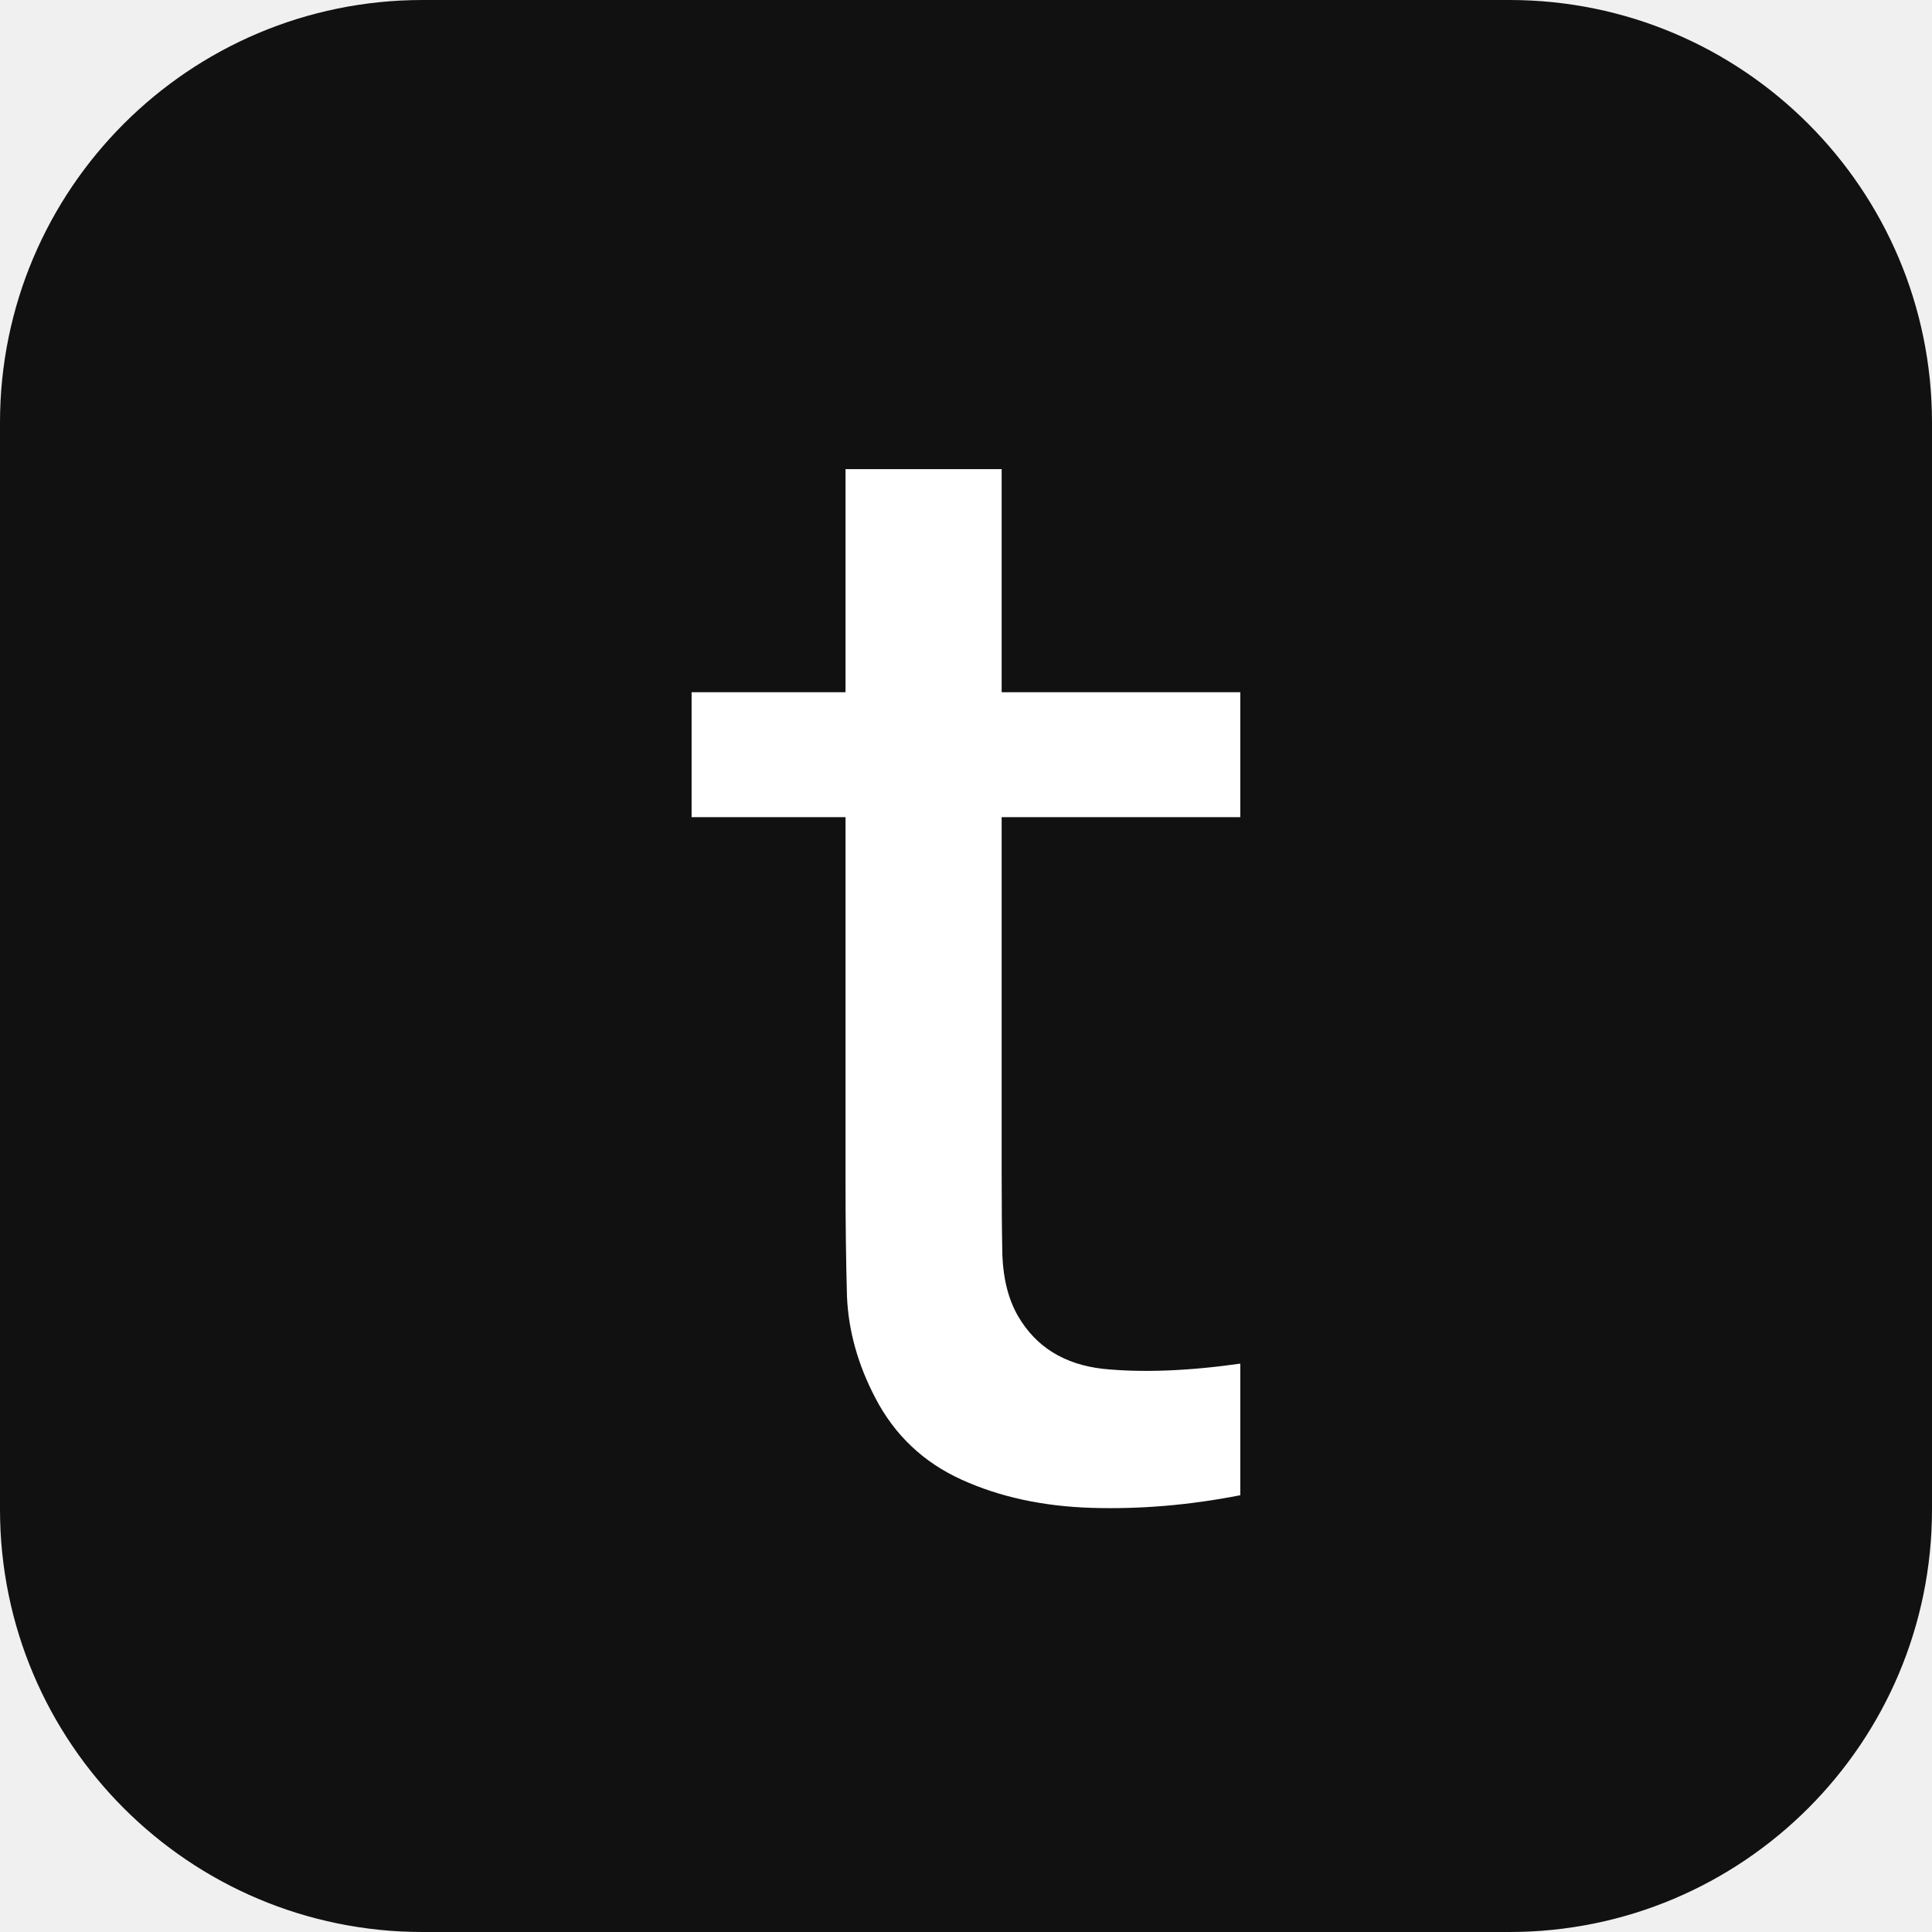
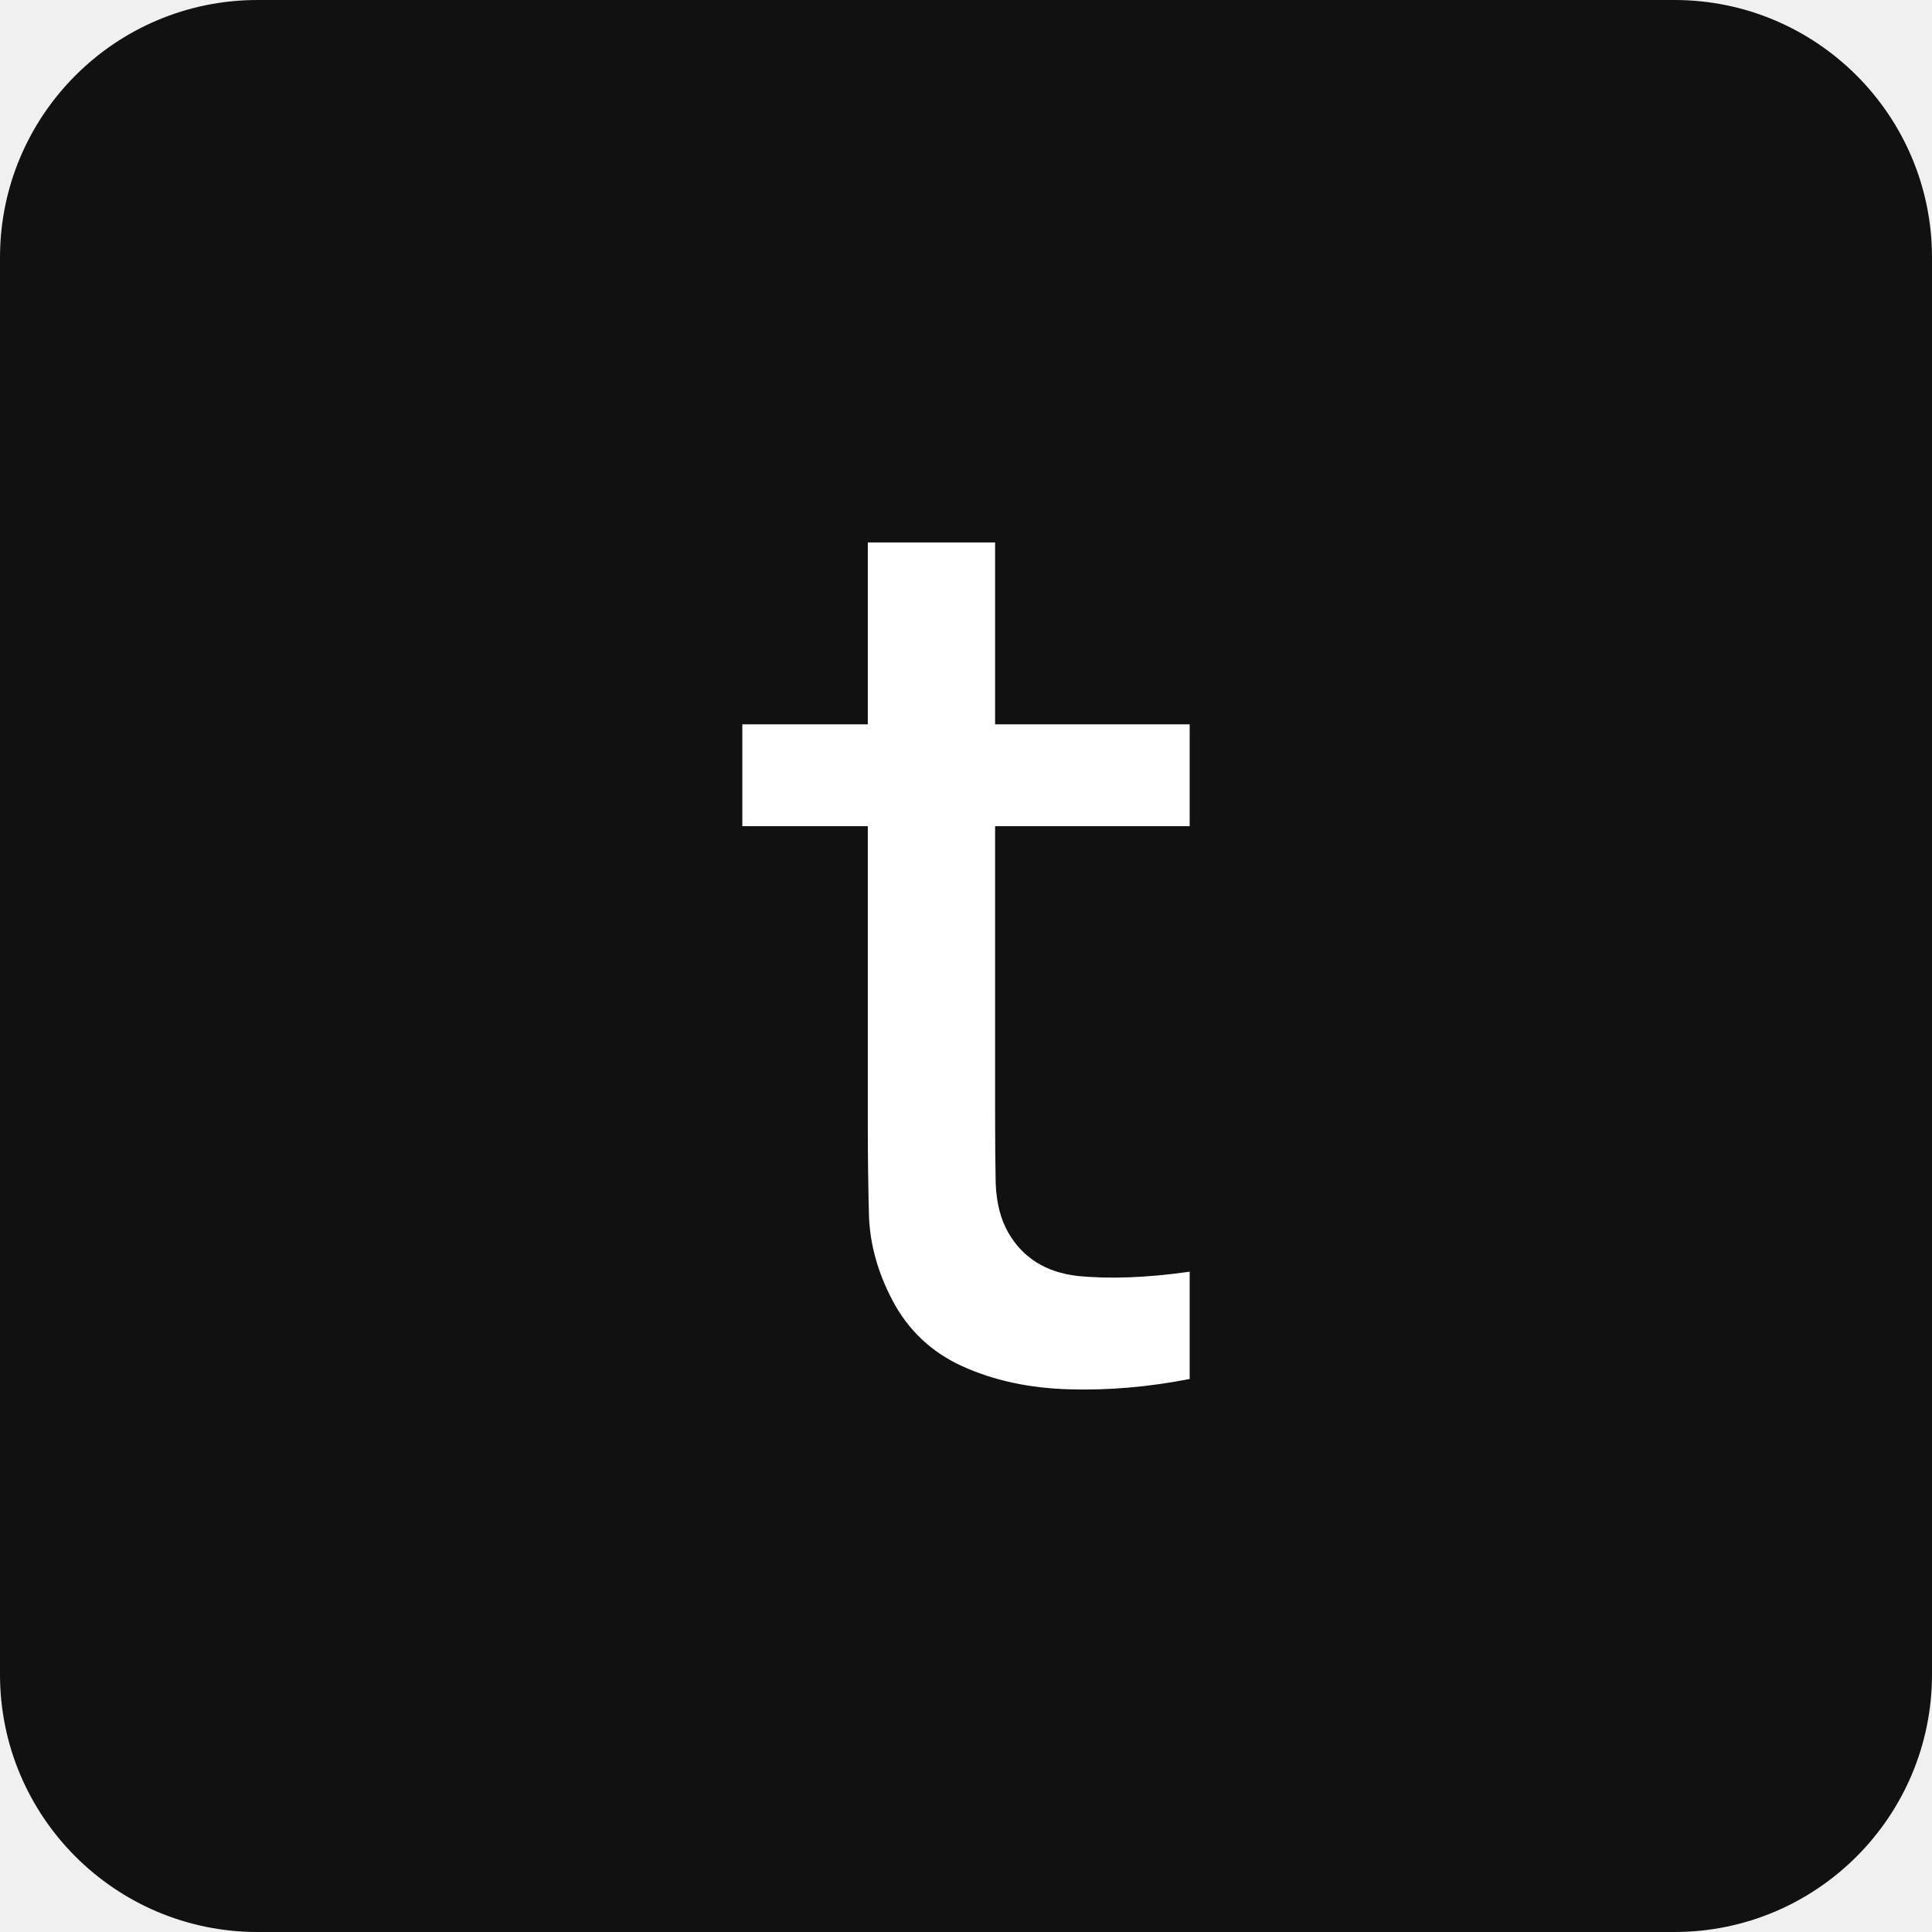
- <svg xmlns="http://www.w3.org/2000/svg" width="64" height="64" viewBox="0 0 64 64" fill="none">
-   <rect width="64" height="64" rx="14" fill="#111111" />
-   <g transform="translate(22.91 14) scale(0.7674)">
-     <path d="M23.686 46.301C21.504 46.729 19.364 46.91 17.267 46.846C15.17 46.782 13.298 46.376 11.65 45.627C10.003 44.878 8.762 43.701 7.928 42.096C7.179 40.663 6.772 39.208 6.708 37.731C6.665 36.233 6.644 34.543 6.644 32.66V2.009H13.384V32.339C13.384 33.73 13.394 34.939 13.416 35.966C13.459 36.993 13.683 37.86 14.09 38.566C14.86 39.892 16.08 40.652 17.749 40.844C19.439 41.016 21.418 40.941 23.686 40.62V46.301ZM0 17.03V11.638H23.686V17.03H0Z" fill="white" />
-   </g>
+ <svg xmlns="http://www.w3.org/2000/svg" width="300" height="300" viewBox="0 0 300 300" fill="none">
+   <rect width="300" height="300" rx="40" fill="#111111" />
+   <path d="M184.732 214.128C178.332 215.383 172.057 215.916 165.907 215.728C159.758 215.54 154.267 214.348 149.435 212.151C144.603 209.955 140.964 206.504 138.517 201.798C136.32 197.593 135.128 193.326 134.94 188.997C134.814 184.604 134.752 179.647 134.752 174.125V84.235H154.518V173.183C154.518 177.262 154.549 180.808 154.612 183.82C154.738 186.832 155.396 189.373 156.589 191.444C158.848 195.334 162.425 197.562 167.319 198.127C172.276 198.629 178.081 198.409 184.732 197.468V214.128ZM115.268 128.286V112.473H184.732V128.286H115.268Z" fill="white" />
</svg>
